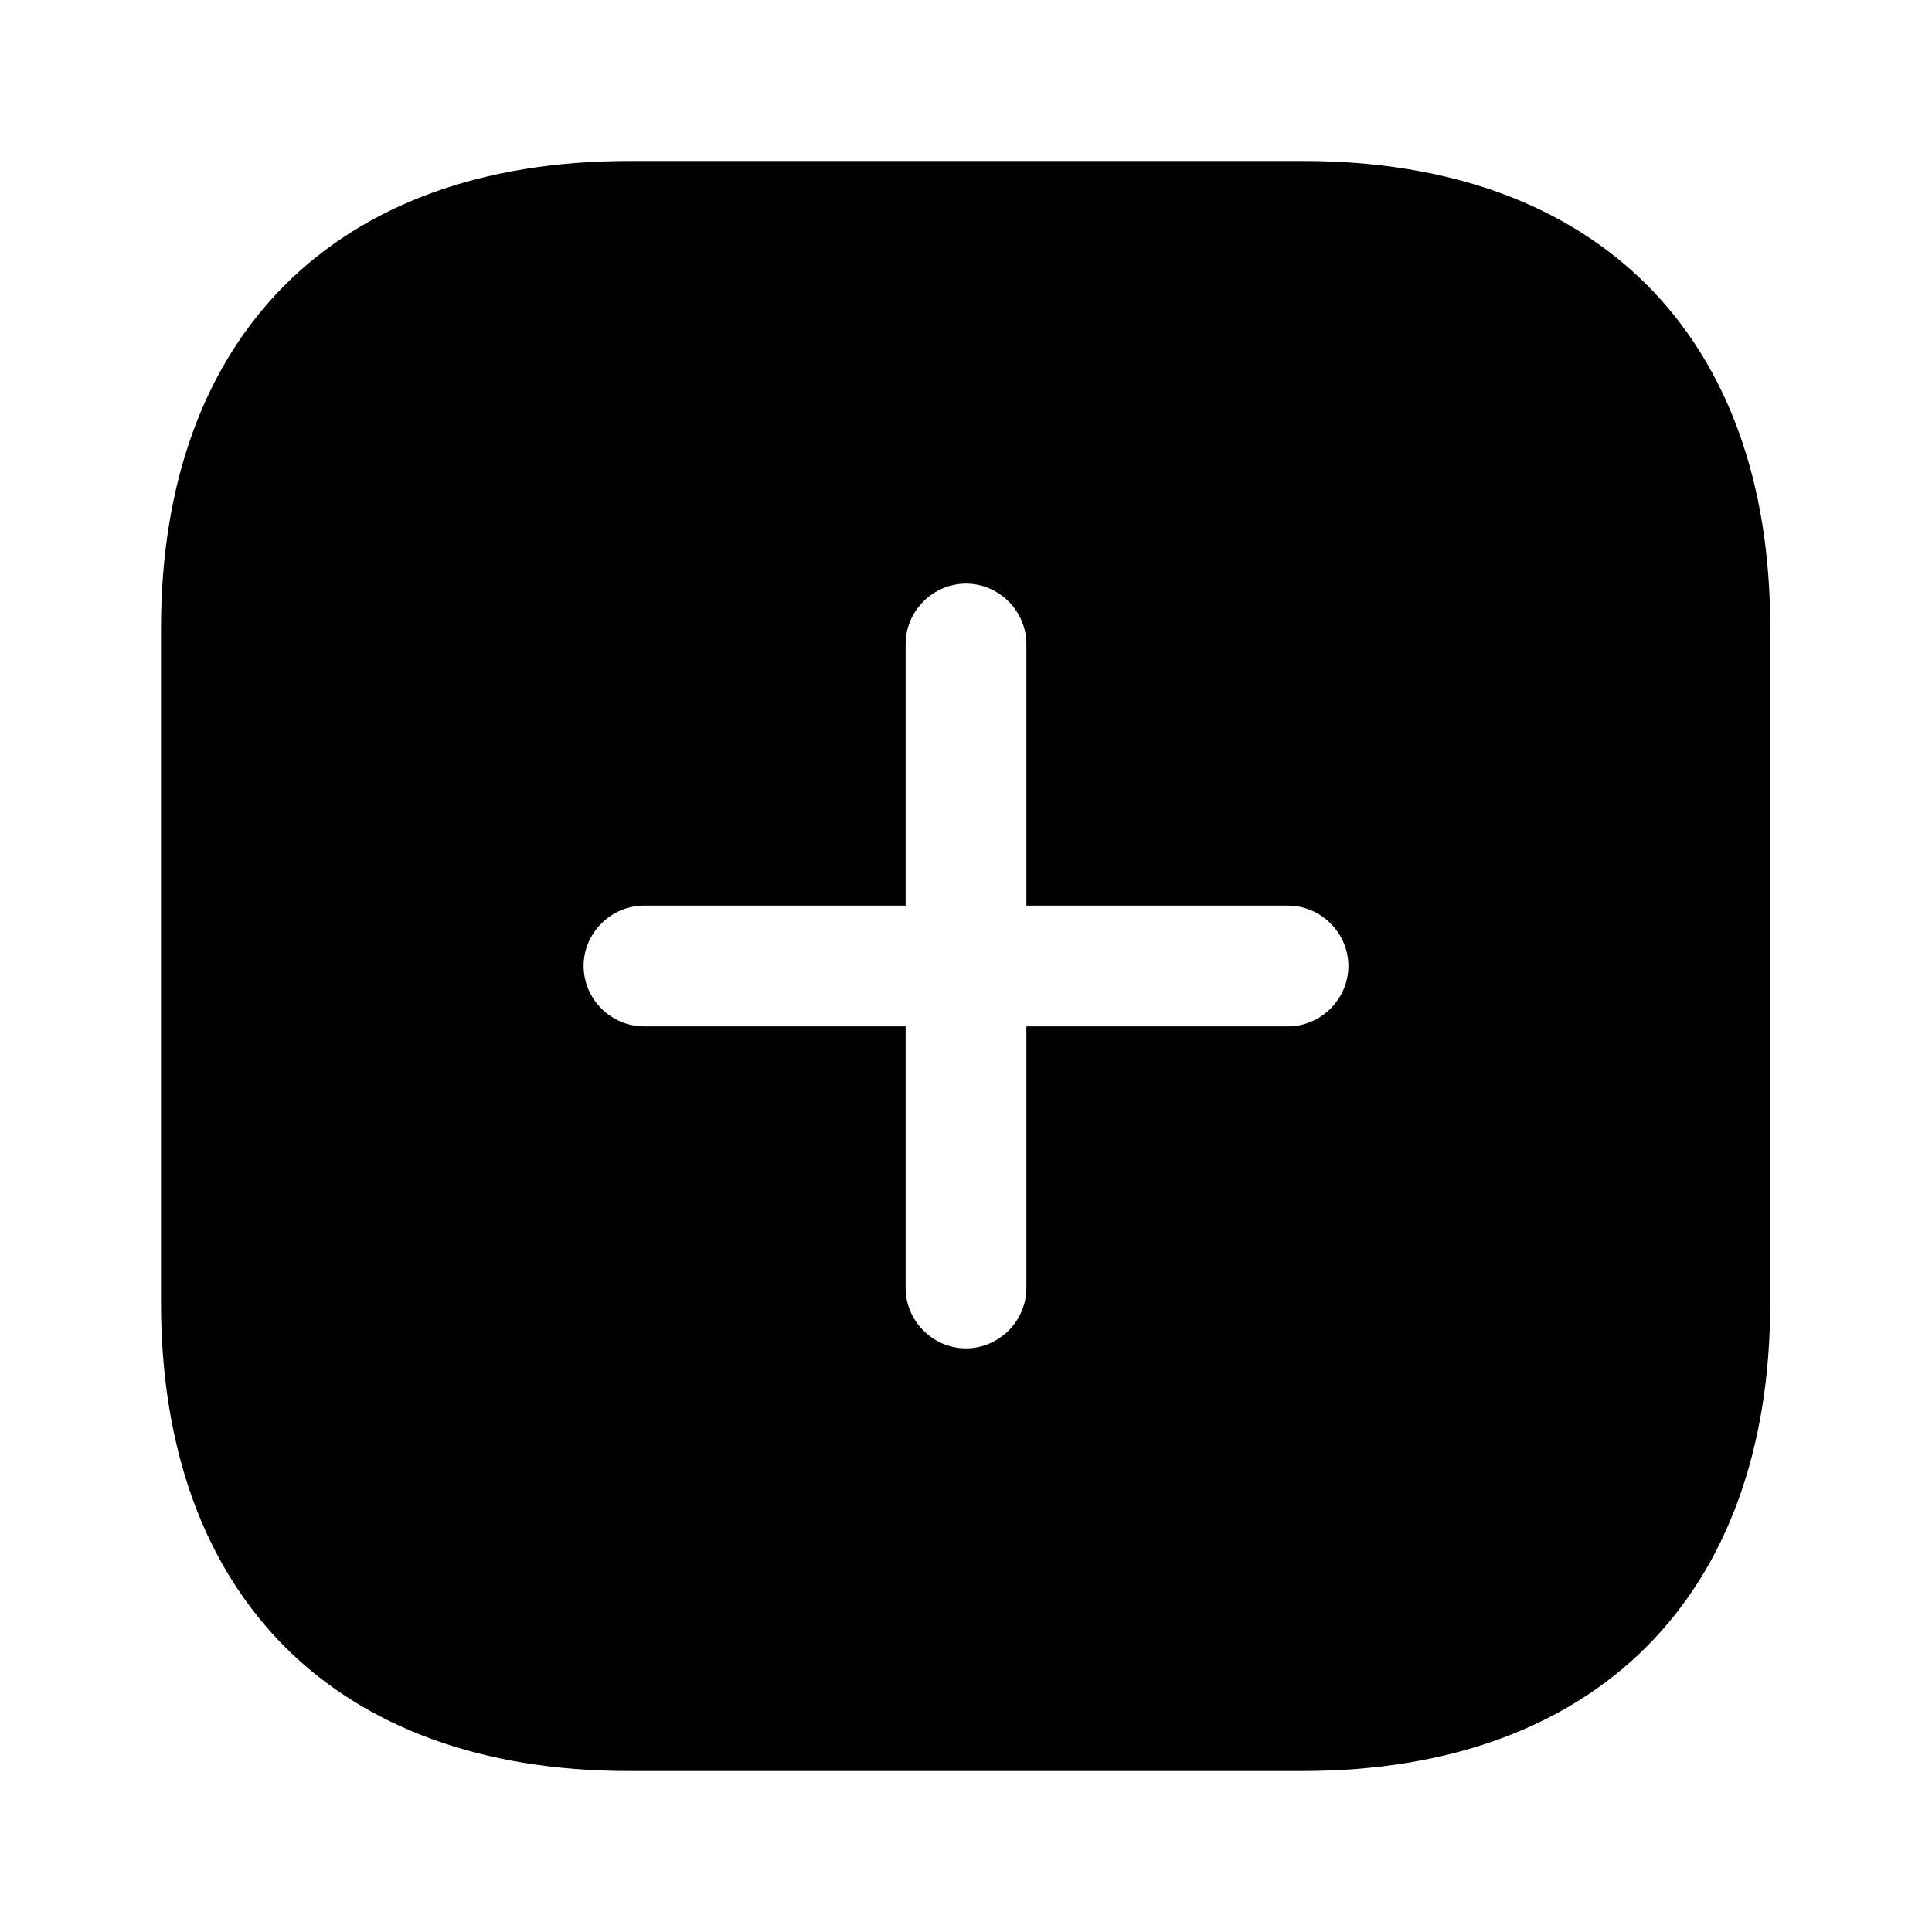
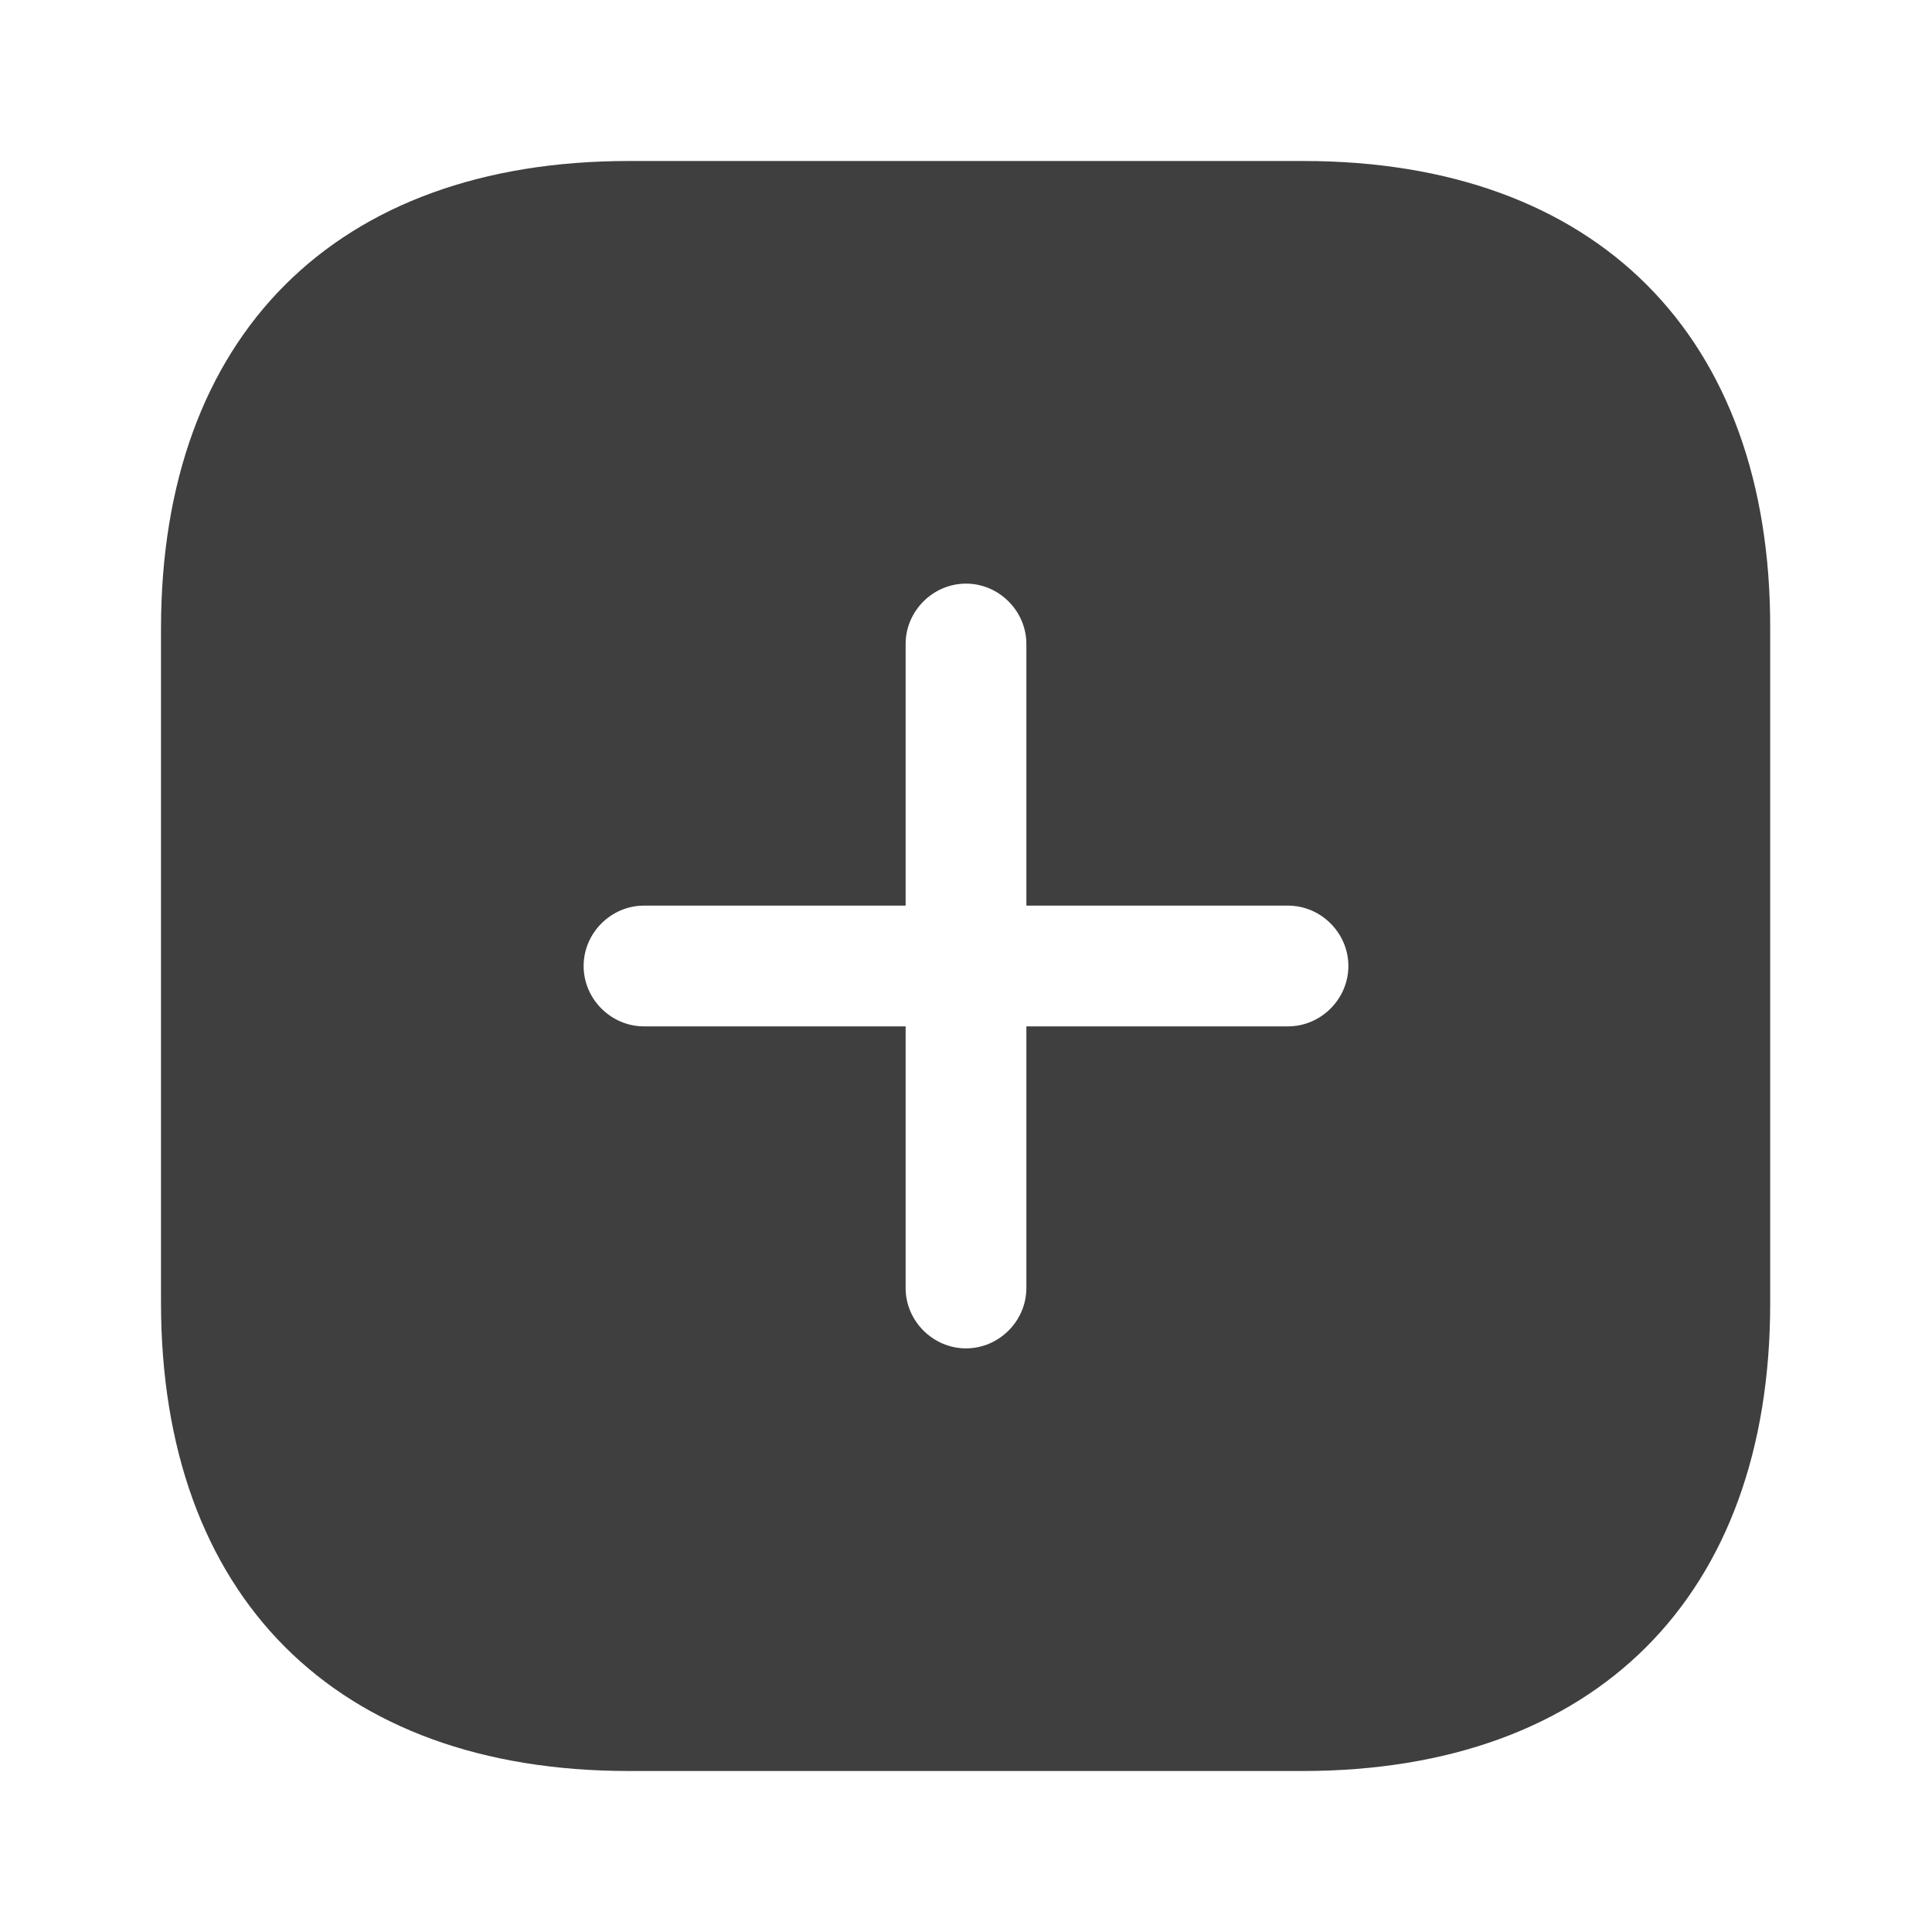
<svg xmlns="http://www.w3.org/2000/svg" width="800px" height="800px" title="Create a new board" viewBox="0 0 24 24" fill="none">
  <g id="SVGRepo_bgCarrier" stroke-width="0" />
  <g id="SVGRepo_tracerCarrier" stroke-linecap="round" stroke-linejoin="round" />
  <g id="SVGRepo_iconCarrier">
-     <path d="M16.19 2H7.81C4.17 2 2 4.17 2 7.81V16.18C2 19.83 4.17 22 7.81 22H16.18C19.82 22 21.99 19.83 21.99 16.19V7.81C22 4.17 19.83 2 16.19 2ZM16 12.75H12.75V16C12.75 16.41 12.41 16.75 12 16.75C11.59 16.75 11.25 16.41 11.25 16V12.75H8C7.59 12.75 7.25 12.41 7.25 12C7.25 11.59 7.59 11.25 8 11.25H11.25V8C11.25 7.59 11.59 7.25 12 7.25C12.41 7.25 12.75 7.59 12.75 8V11.25H16C16.41 11.25 16.75 11.59 16.75 12C16.75 12.41 16.41 12.75 16 12.75Z" fill="#000000" />
+     <path d="M16.19 2H7.81C4.17 2 2 4.17 2 7.81V16.18C2 19.83 4.17 22 7.81 22H16.18C19.82 22 21.99 19.83 21.99 16.19V7.81C22 4.17 19.83 2 16.19 2ZM16 12.75H12.75V16C12.75 16.41 12.41 16.75 12 16.75C11.59 16.75 11.25 16.41 11.25 16V12.75H8C7.59 12.75 7.25 12.41 7.25 12C7.25 11.59 7.59 11.25 8 11.25H11.25V8C11.25 7.59 11.59 7.25 12 7.25C12.41 7.25 12.75 7.59 12.75 8V11.25H16C16.41 11.25 16.75 11.59 16.75 12C16.75 12.41 16.41 12.75 16 12.75Z" fill="#2b2b2be6" />
  </g>
</svg>
